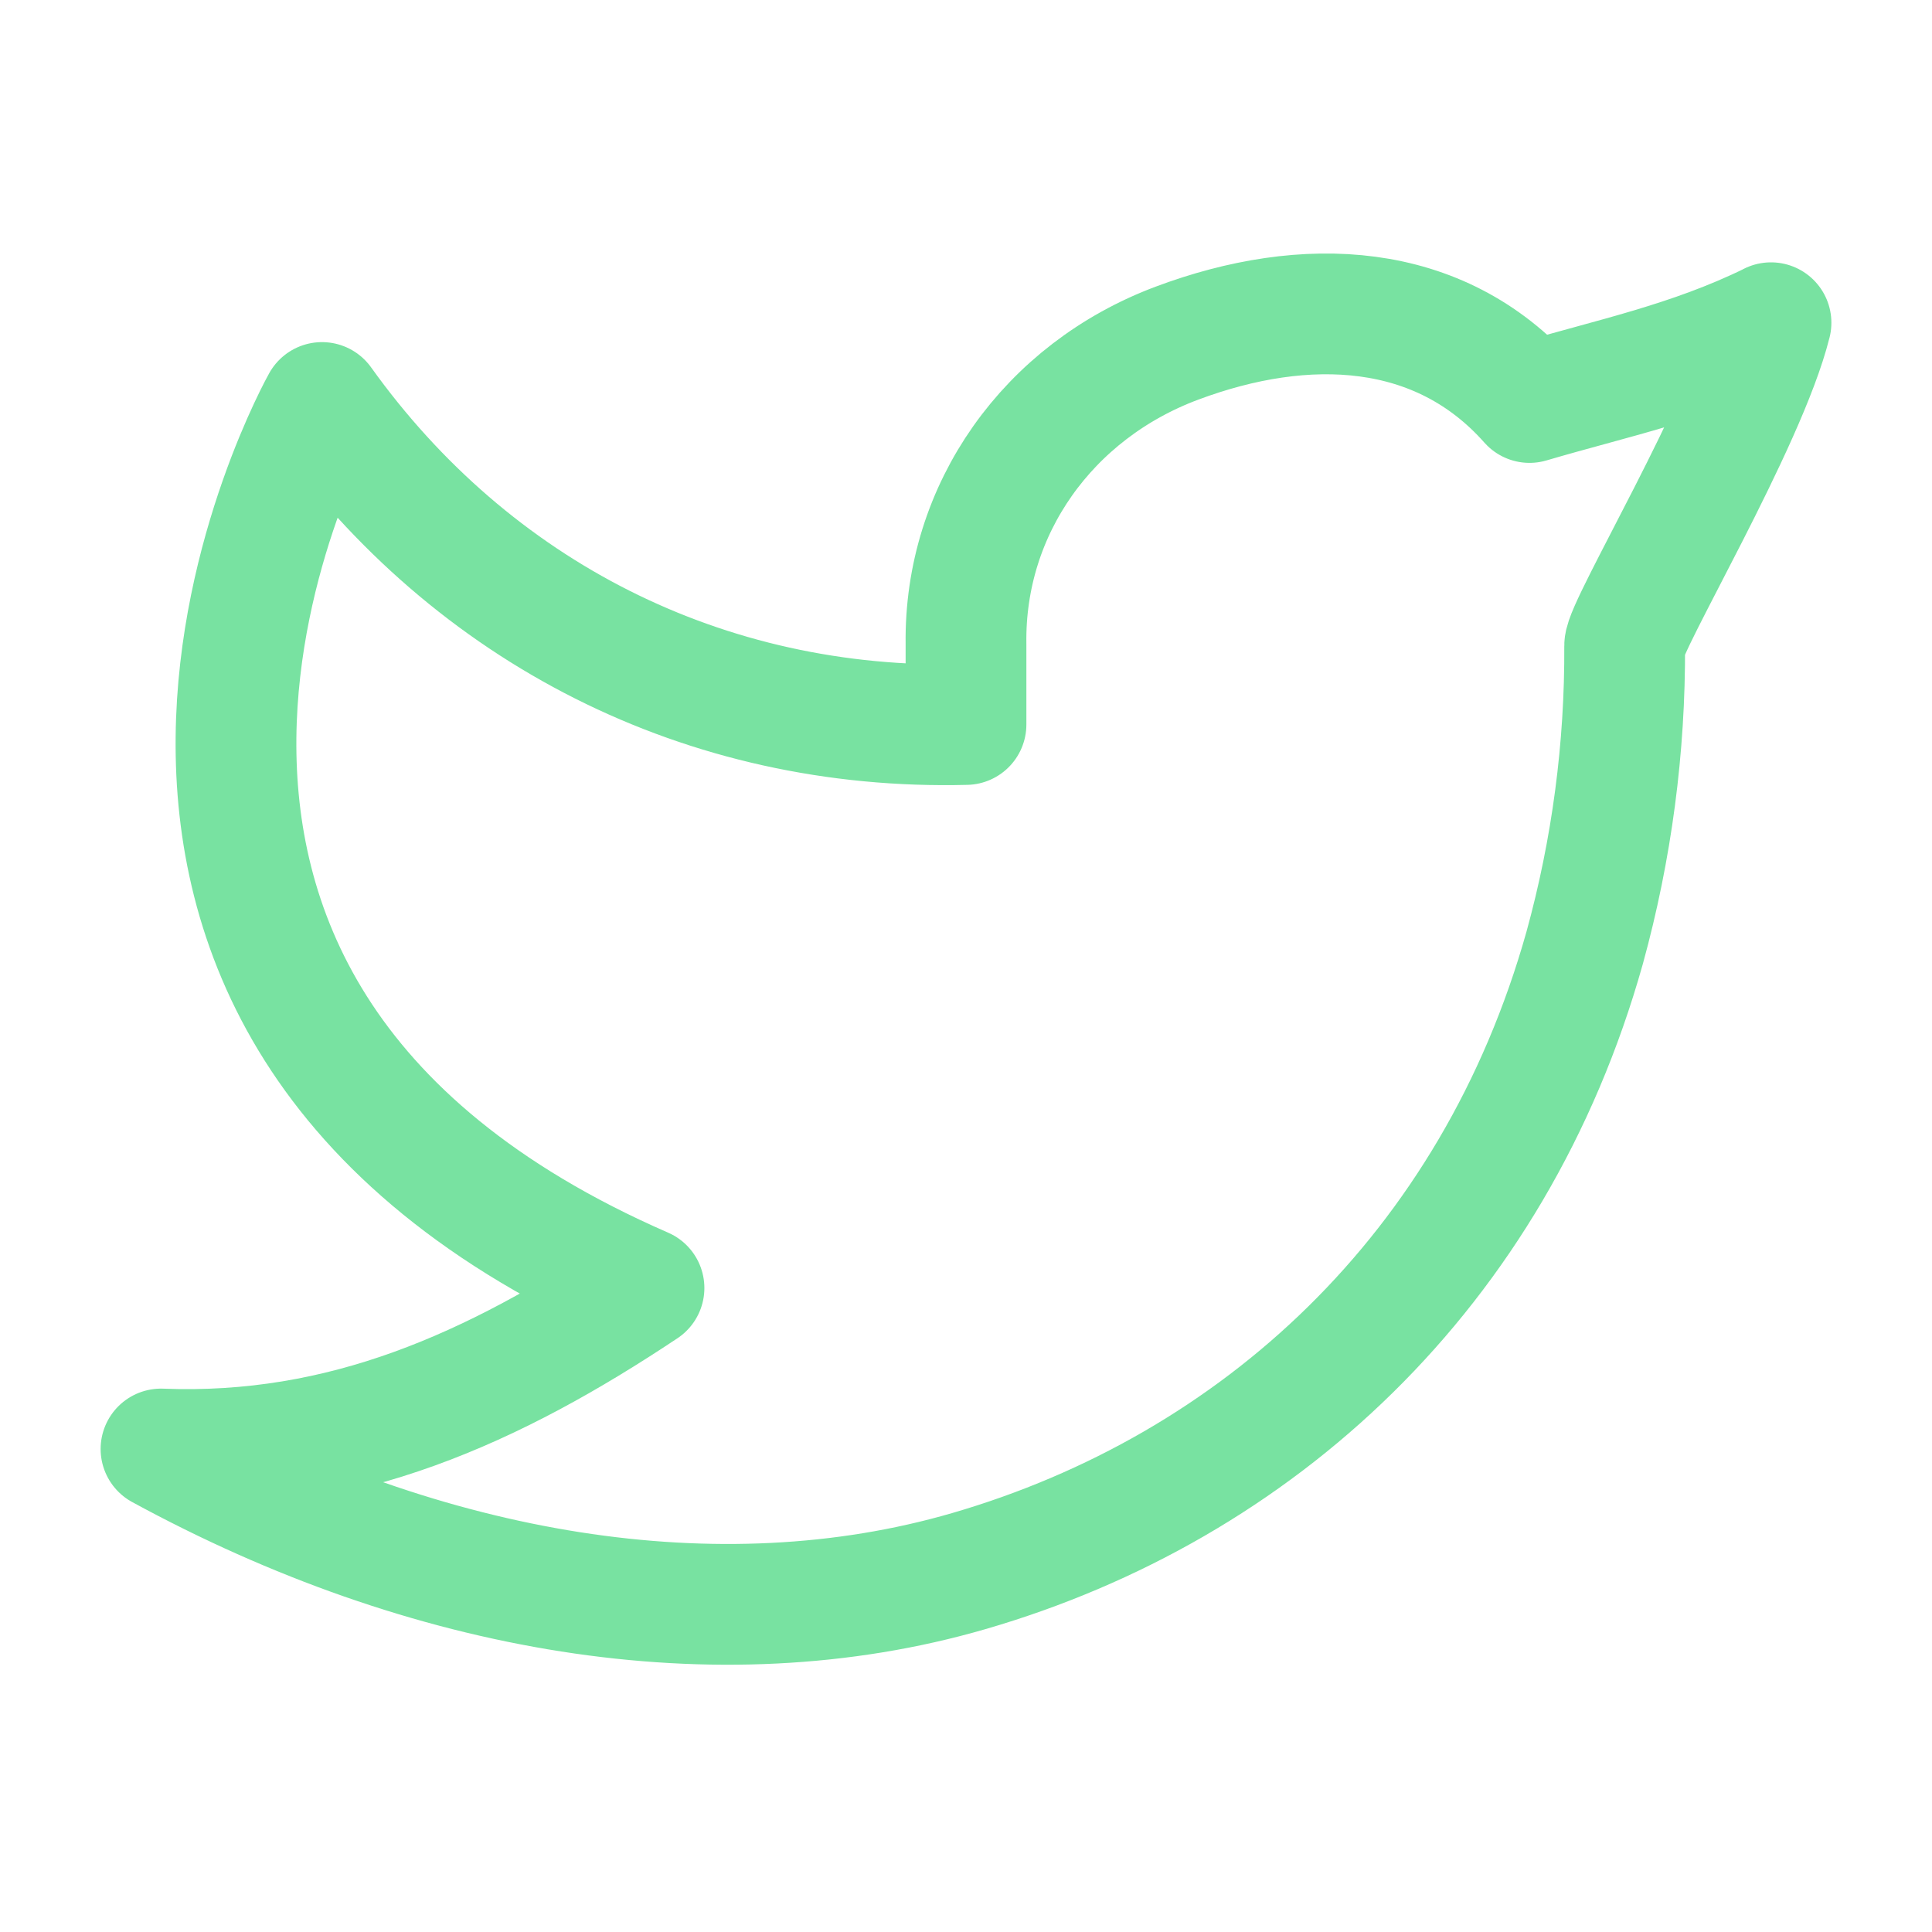
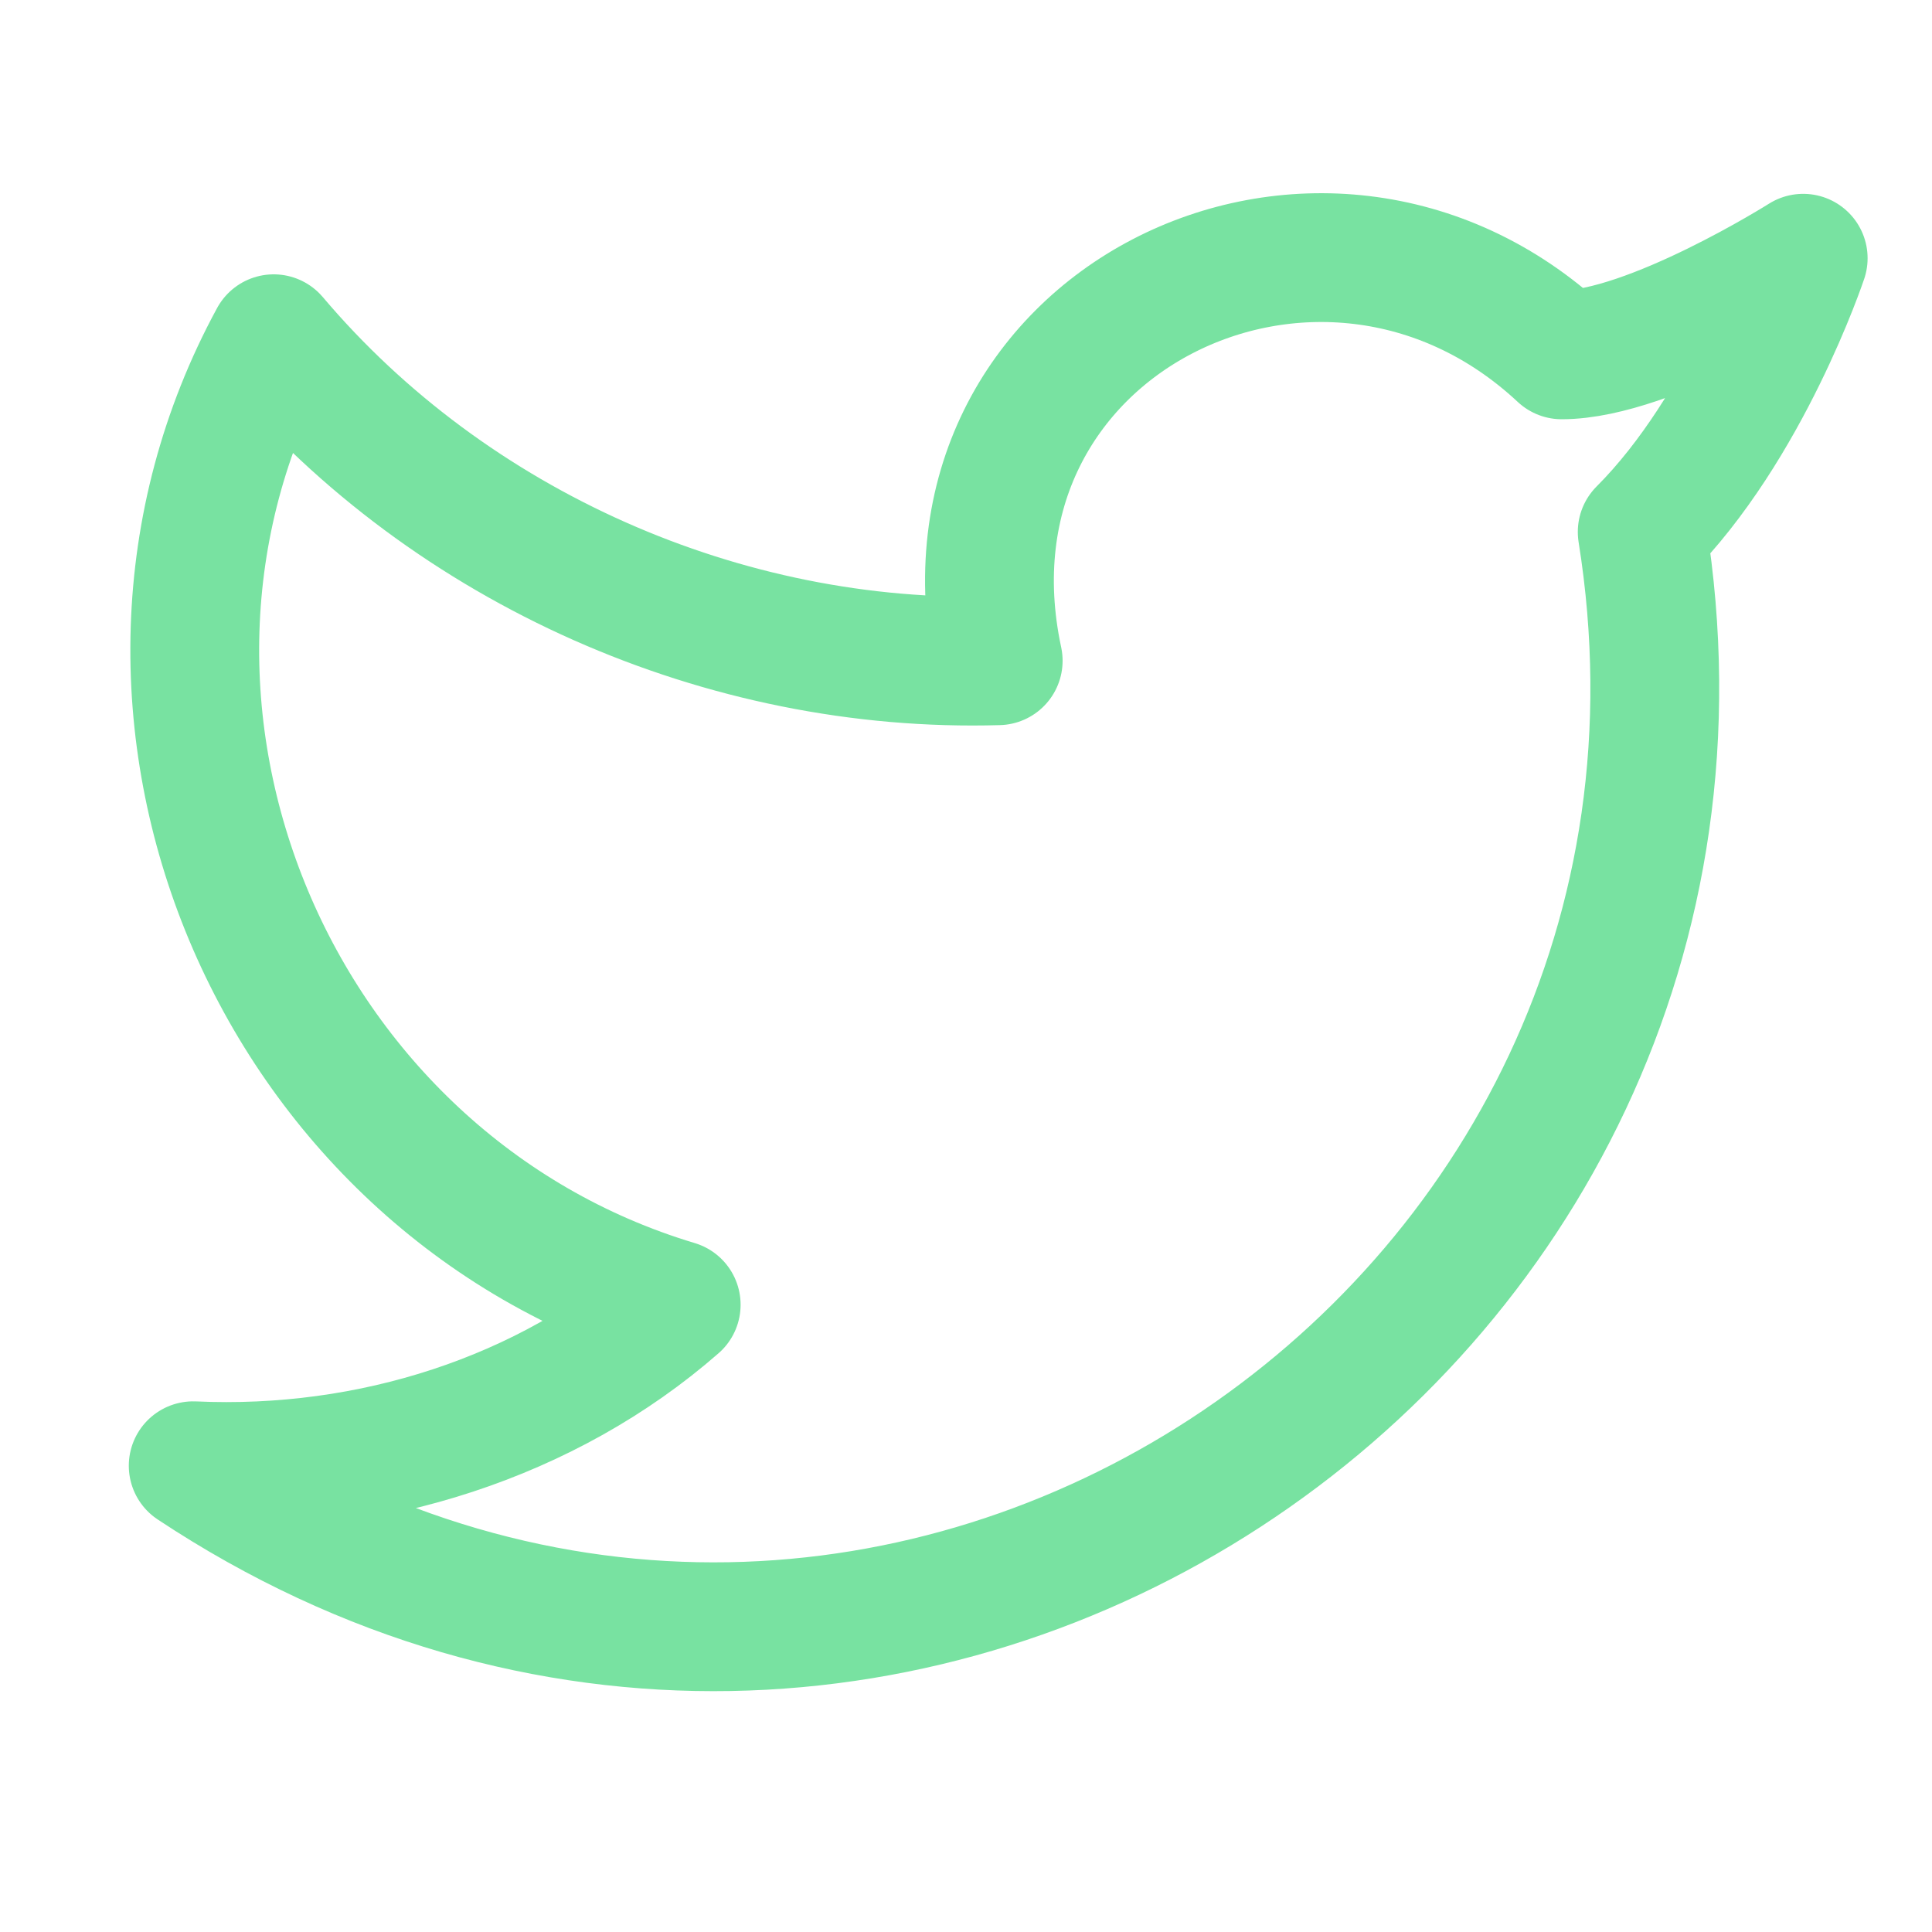
- <svg xmlns="http://www.w3.org/2000/svg" class="icon icon-tabler icon-tabler-brand-twitter" width="44" height="44" viewBox="0 0 24 24" stroke-width="1.5" stroke="#78e2a1" fill="none" stroke-linecap="round" stroke-linejoin="round">
-   <path stroke="none" d="M0 0h24v24H0z" fill="none" />
-   <path d="M22 4.01c-1 .49 -1.98 .689 -3 .99c-1.121 -1.265 -2.783 -1.335 -4.38 -.737s-2.643 2.06 -2.62 3.737v1c-3.245 .083 -6.135 -1.395 -8 -4c0 0 -4.182 7.433 4 11c-1.872 1.247 -3.739 2.088 -6 2c3.308 1.803 6.913 2.423 10.034 1.517c3.58 -1.04 6.522 -3.723 7.651 -7.742a13.84 13.84 0 0 0 .497 -3.753c-.002 -.249 1.51 -2.772 1.818 -4.013z" />
+ <svg xmlns="http://www.w3.org/2000/svg" width="30" height="30" viewBox="0 0 30 30" fill="none">
+   <path d="M28 4.01C28 4.01 27.125 6.635 25.5 8.26C27.5 20.76 13.75 29.885 3 22.76C5.75 22.885 8.5 22.01 10.5 20.26C4.25 18.385 1.125 11.01 4.25 5.26C7 8.51 11.25 10.385 15.5 10.26C14.375 5.01 20.5 2.01 24.25 5.51C25.625 5.51 28 4.01 28 4.01Z" stroke="#78E2A1" stroke-width="2" stroke-linecap="round" stroke-linejoin="round" />
</svg>
